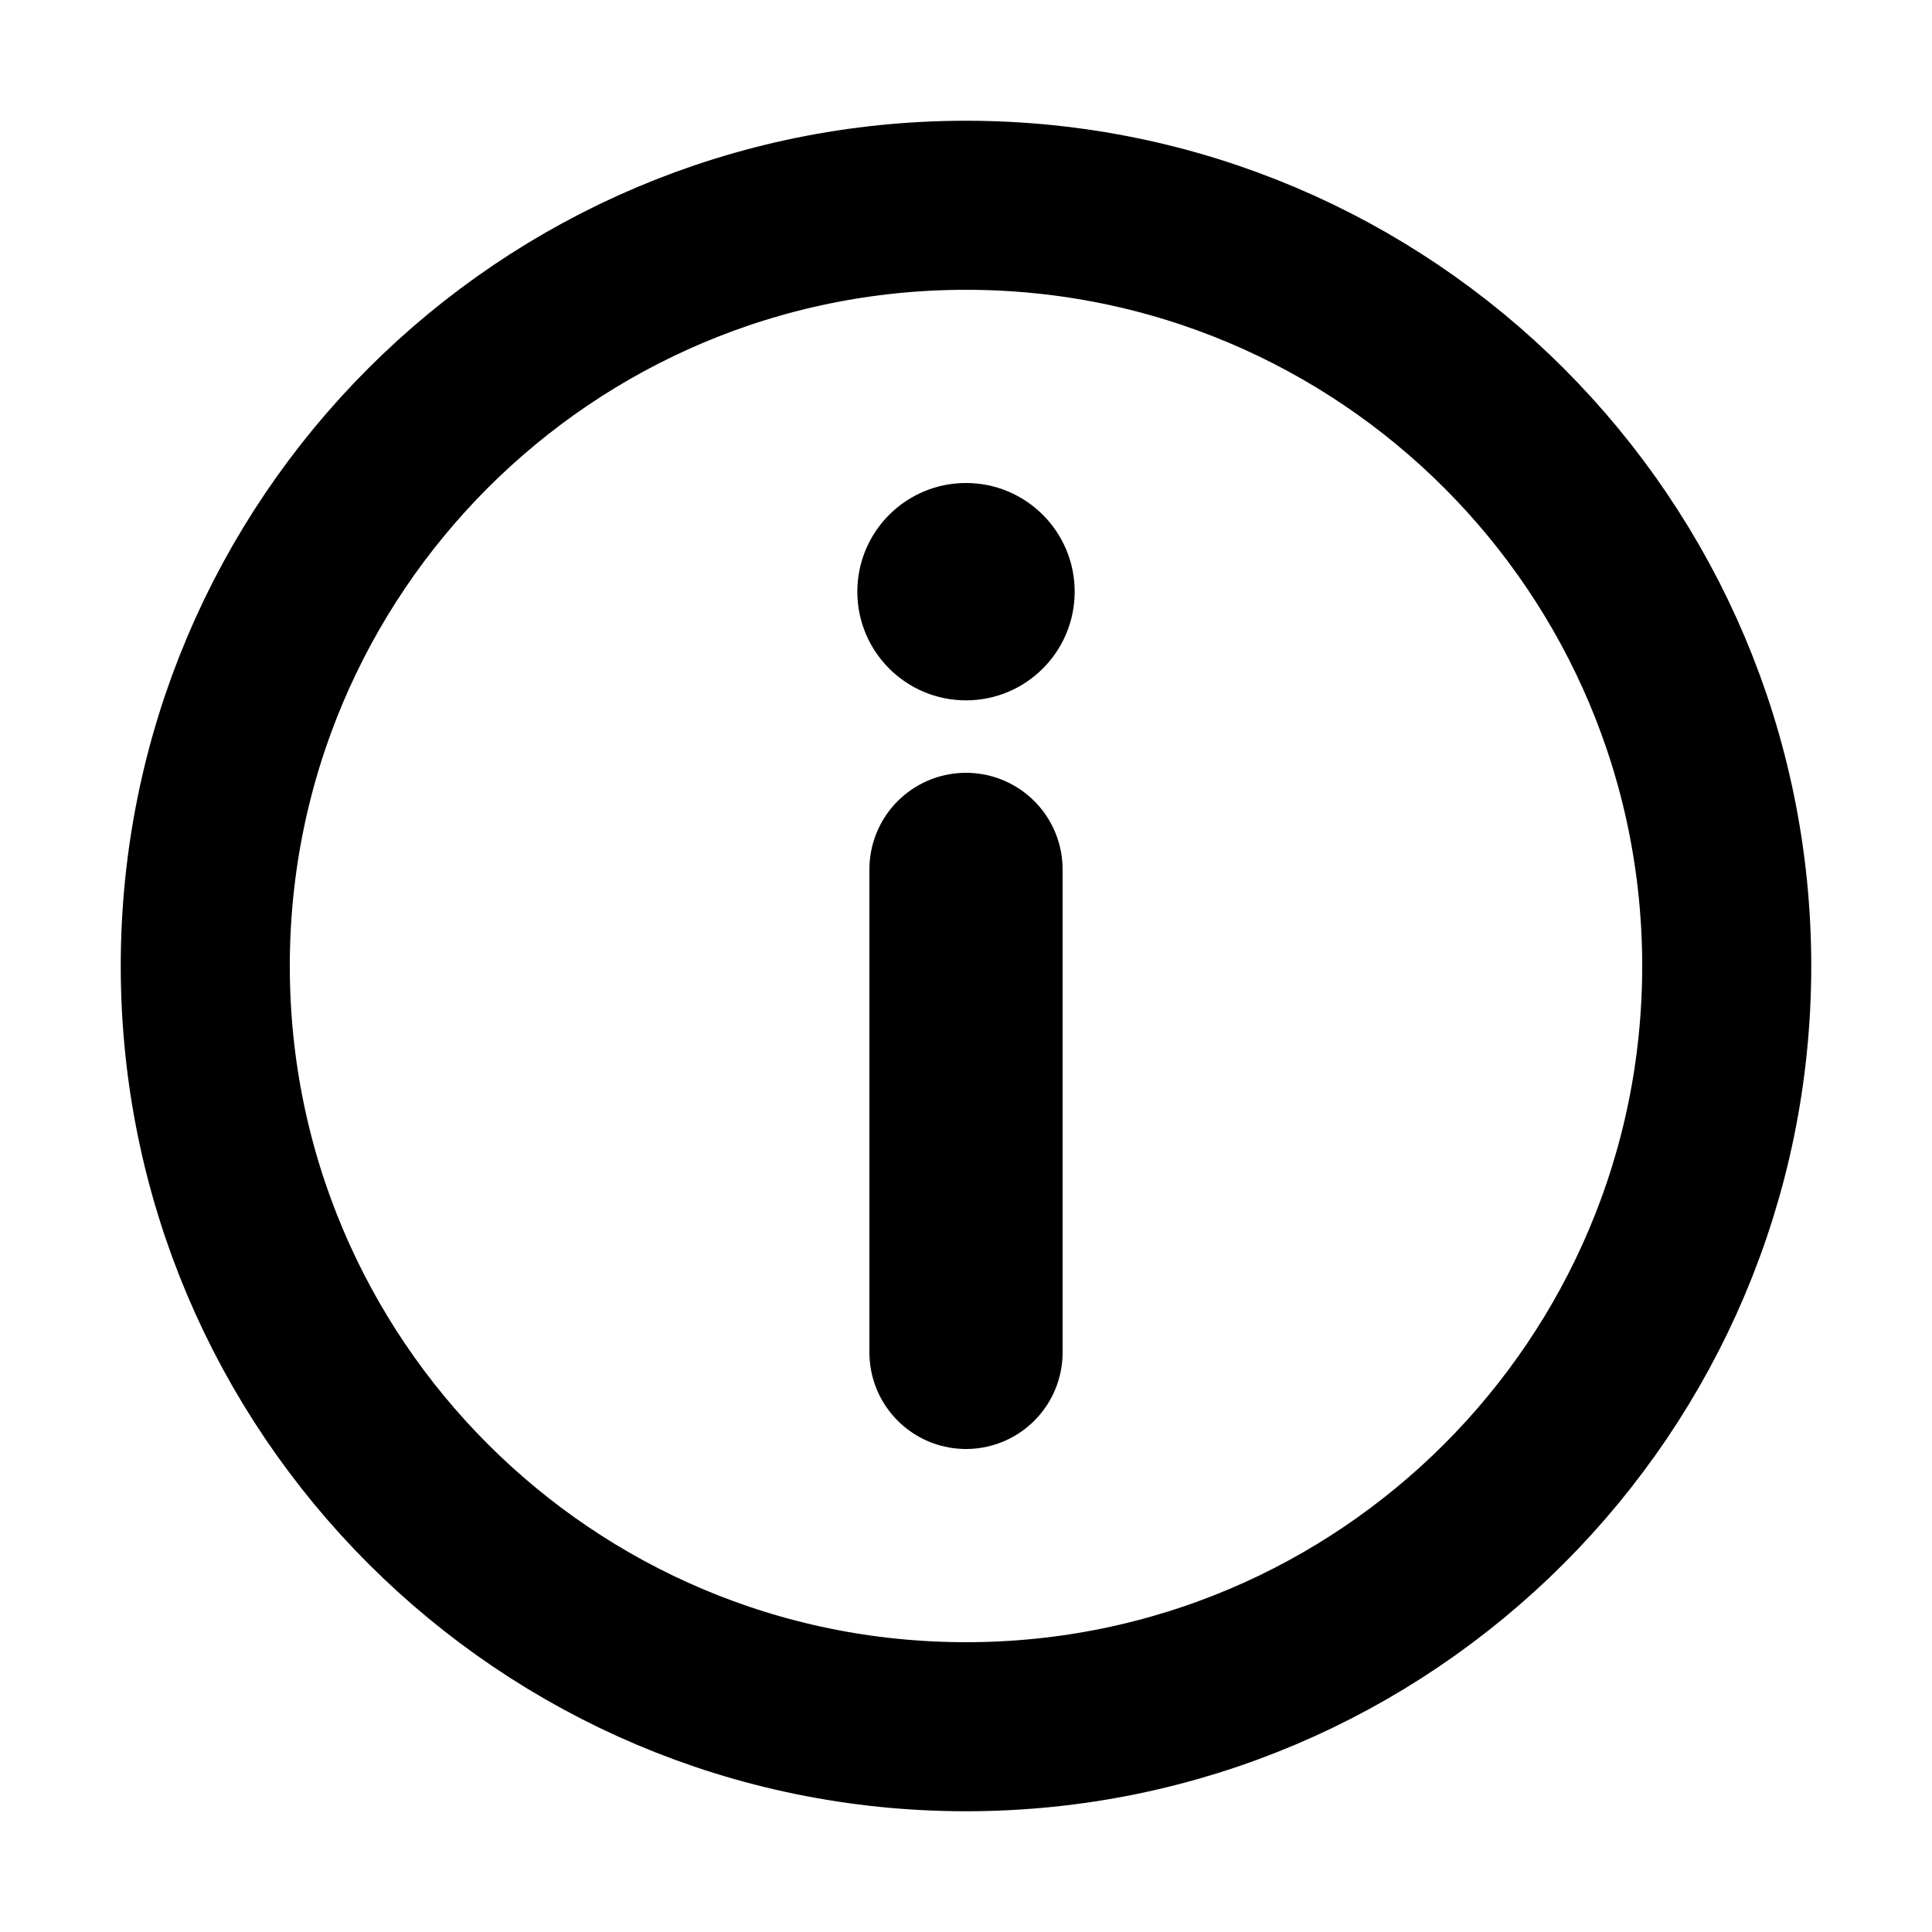
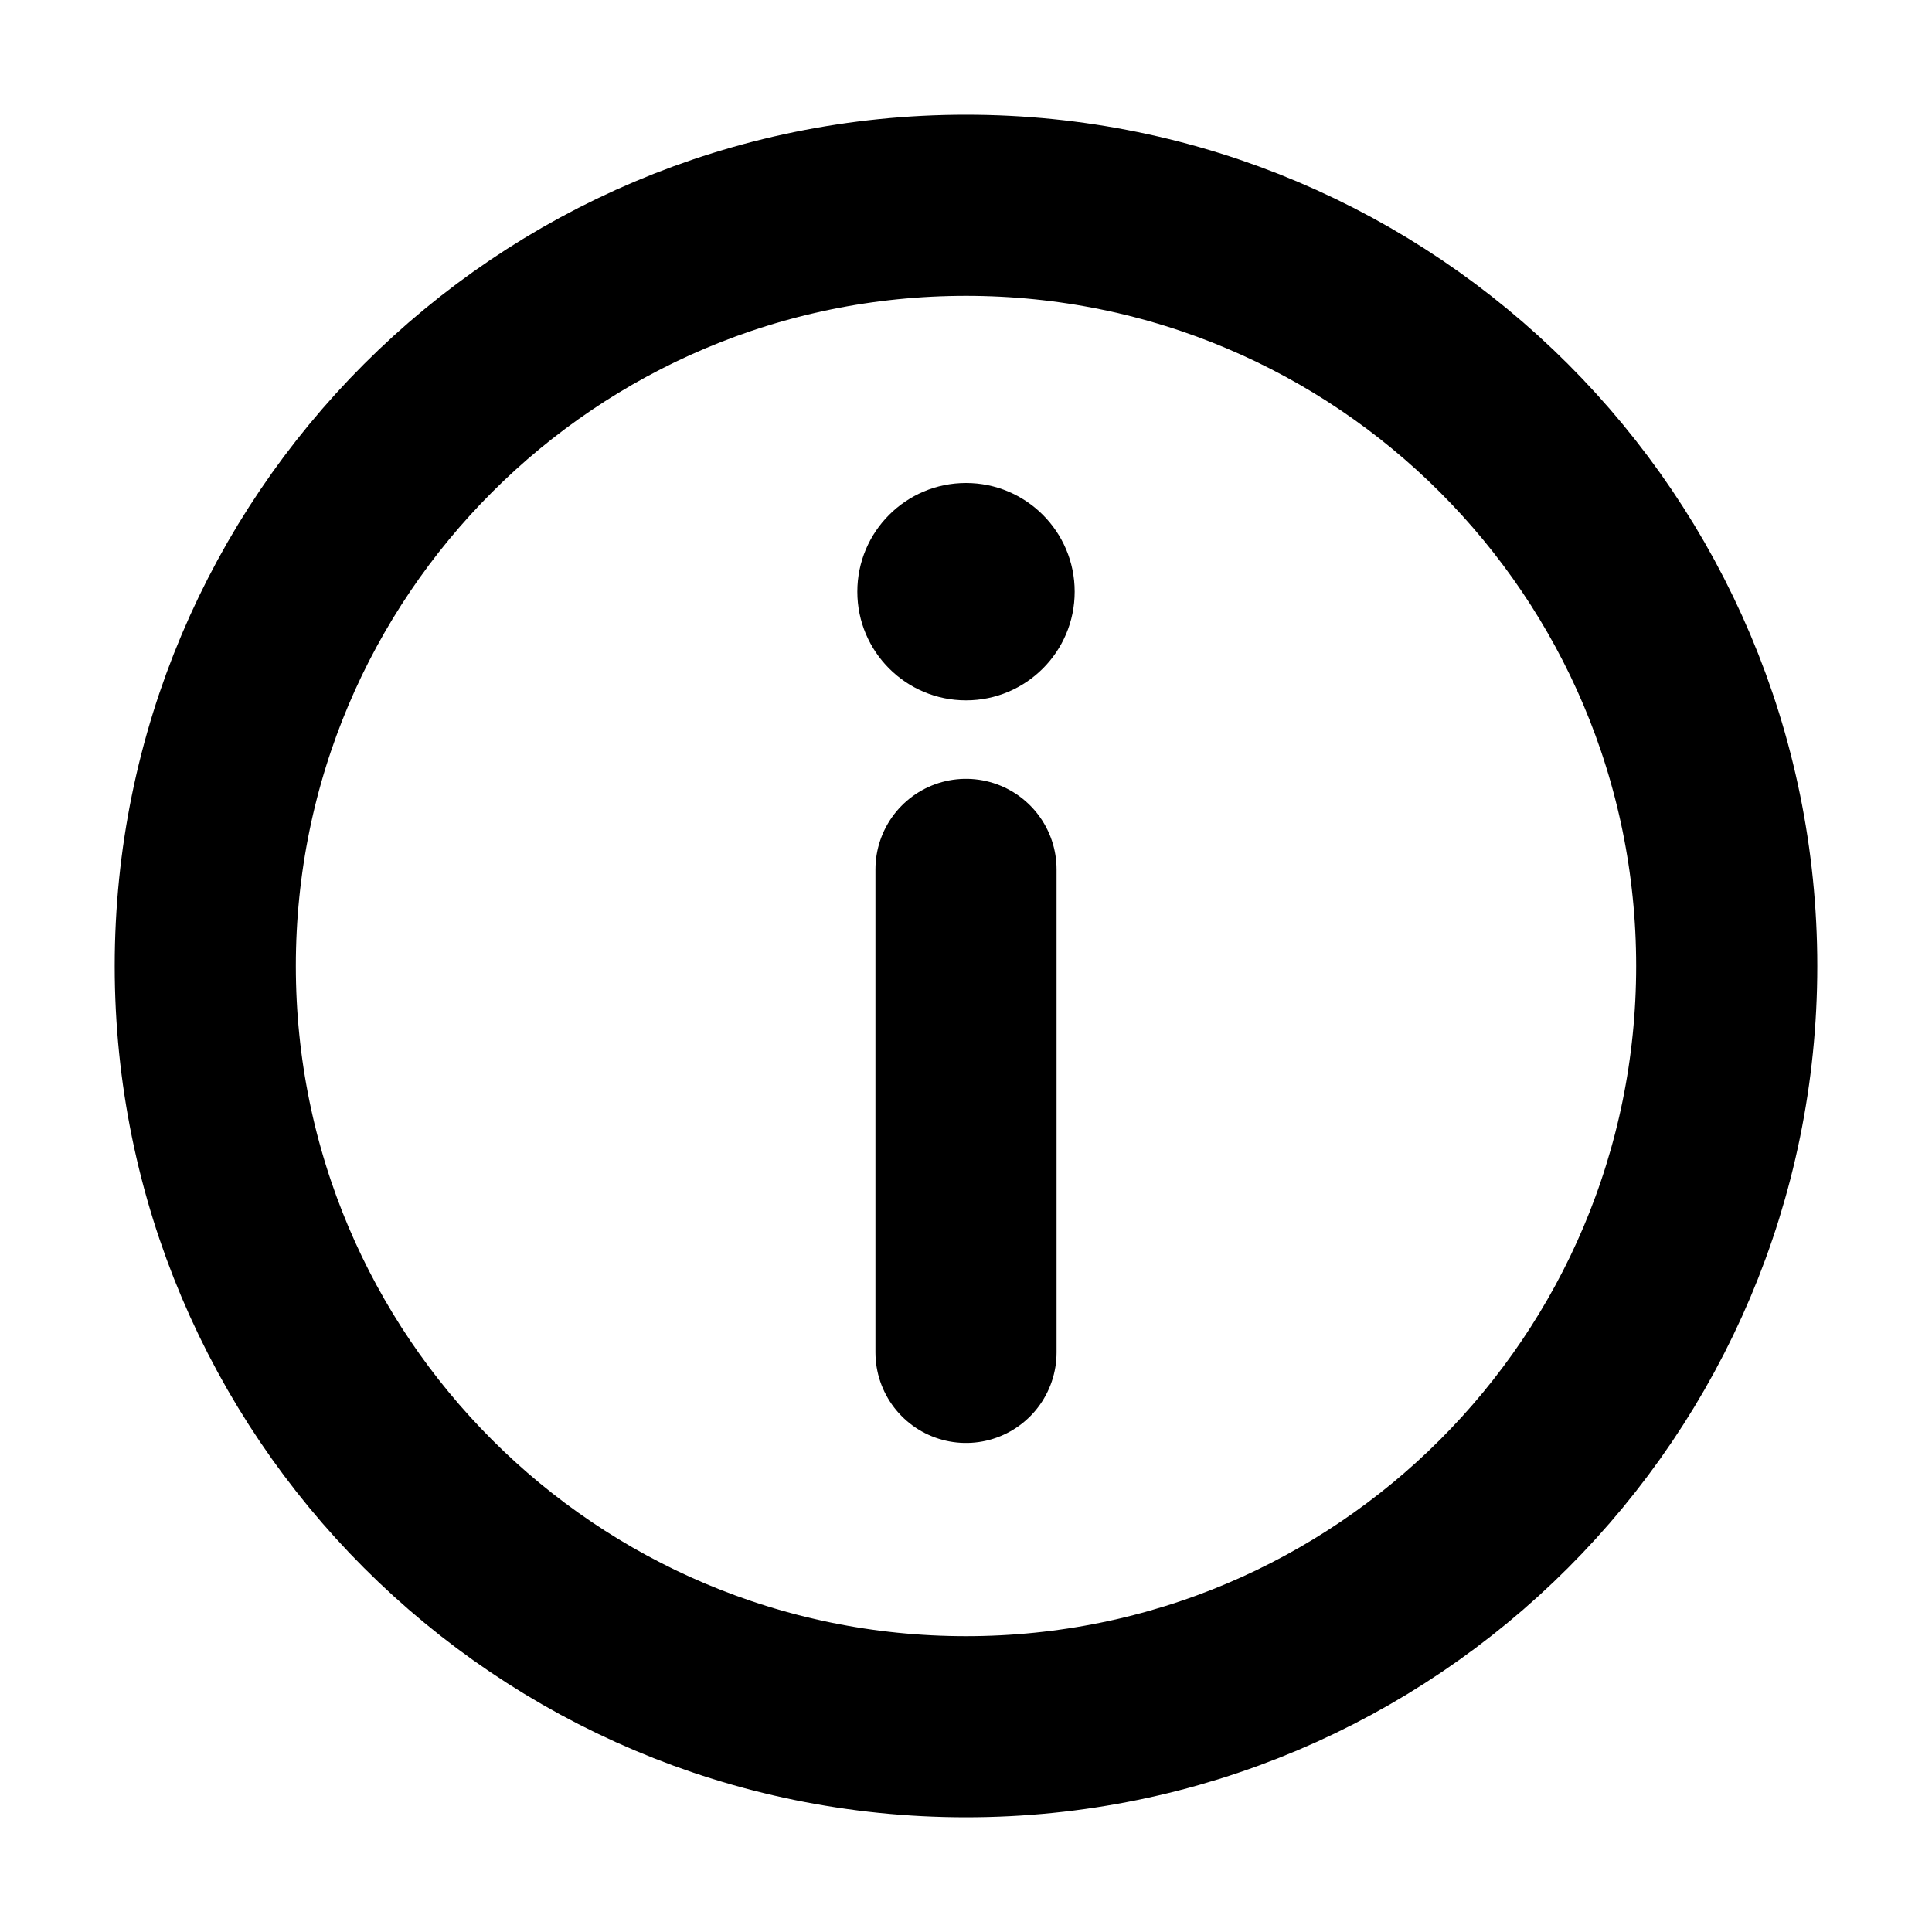
<svg xmlns="http://www.w3.org/2000/svg" width="16" height="16" viewBox="0 0 16 16">
-   <circle cx="8" cy="8" r="6.3" fill="none" stroke="currentColor" stroke-width="1.4" />
-   <path d="M8 7.2v4" stroke="currentColor" stroke-width="1.6" stroke-linecap="round" />
+   <circle cx="8" cy="8" r="6.3" fill="none" stroke="currentColor" stroke-width="1.5" />
+   <path d="M8 7.2v4" stroke="currentColor" stroke-width="1.5" stroke-linecap="round" />
  <circle cx="8" cy="4.9" r=".9" fill="currentColor" />
</svg>
